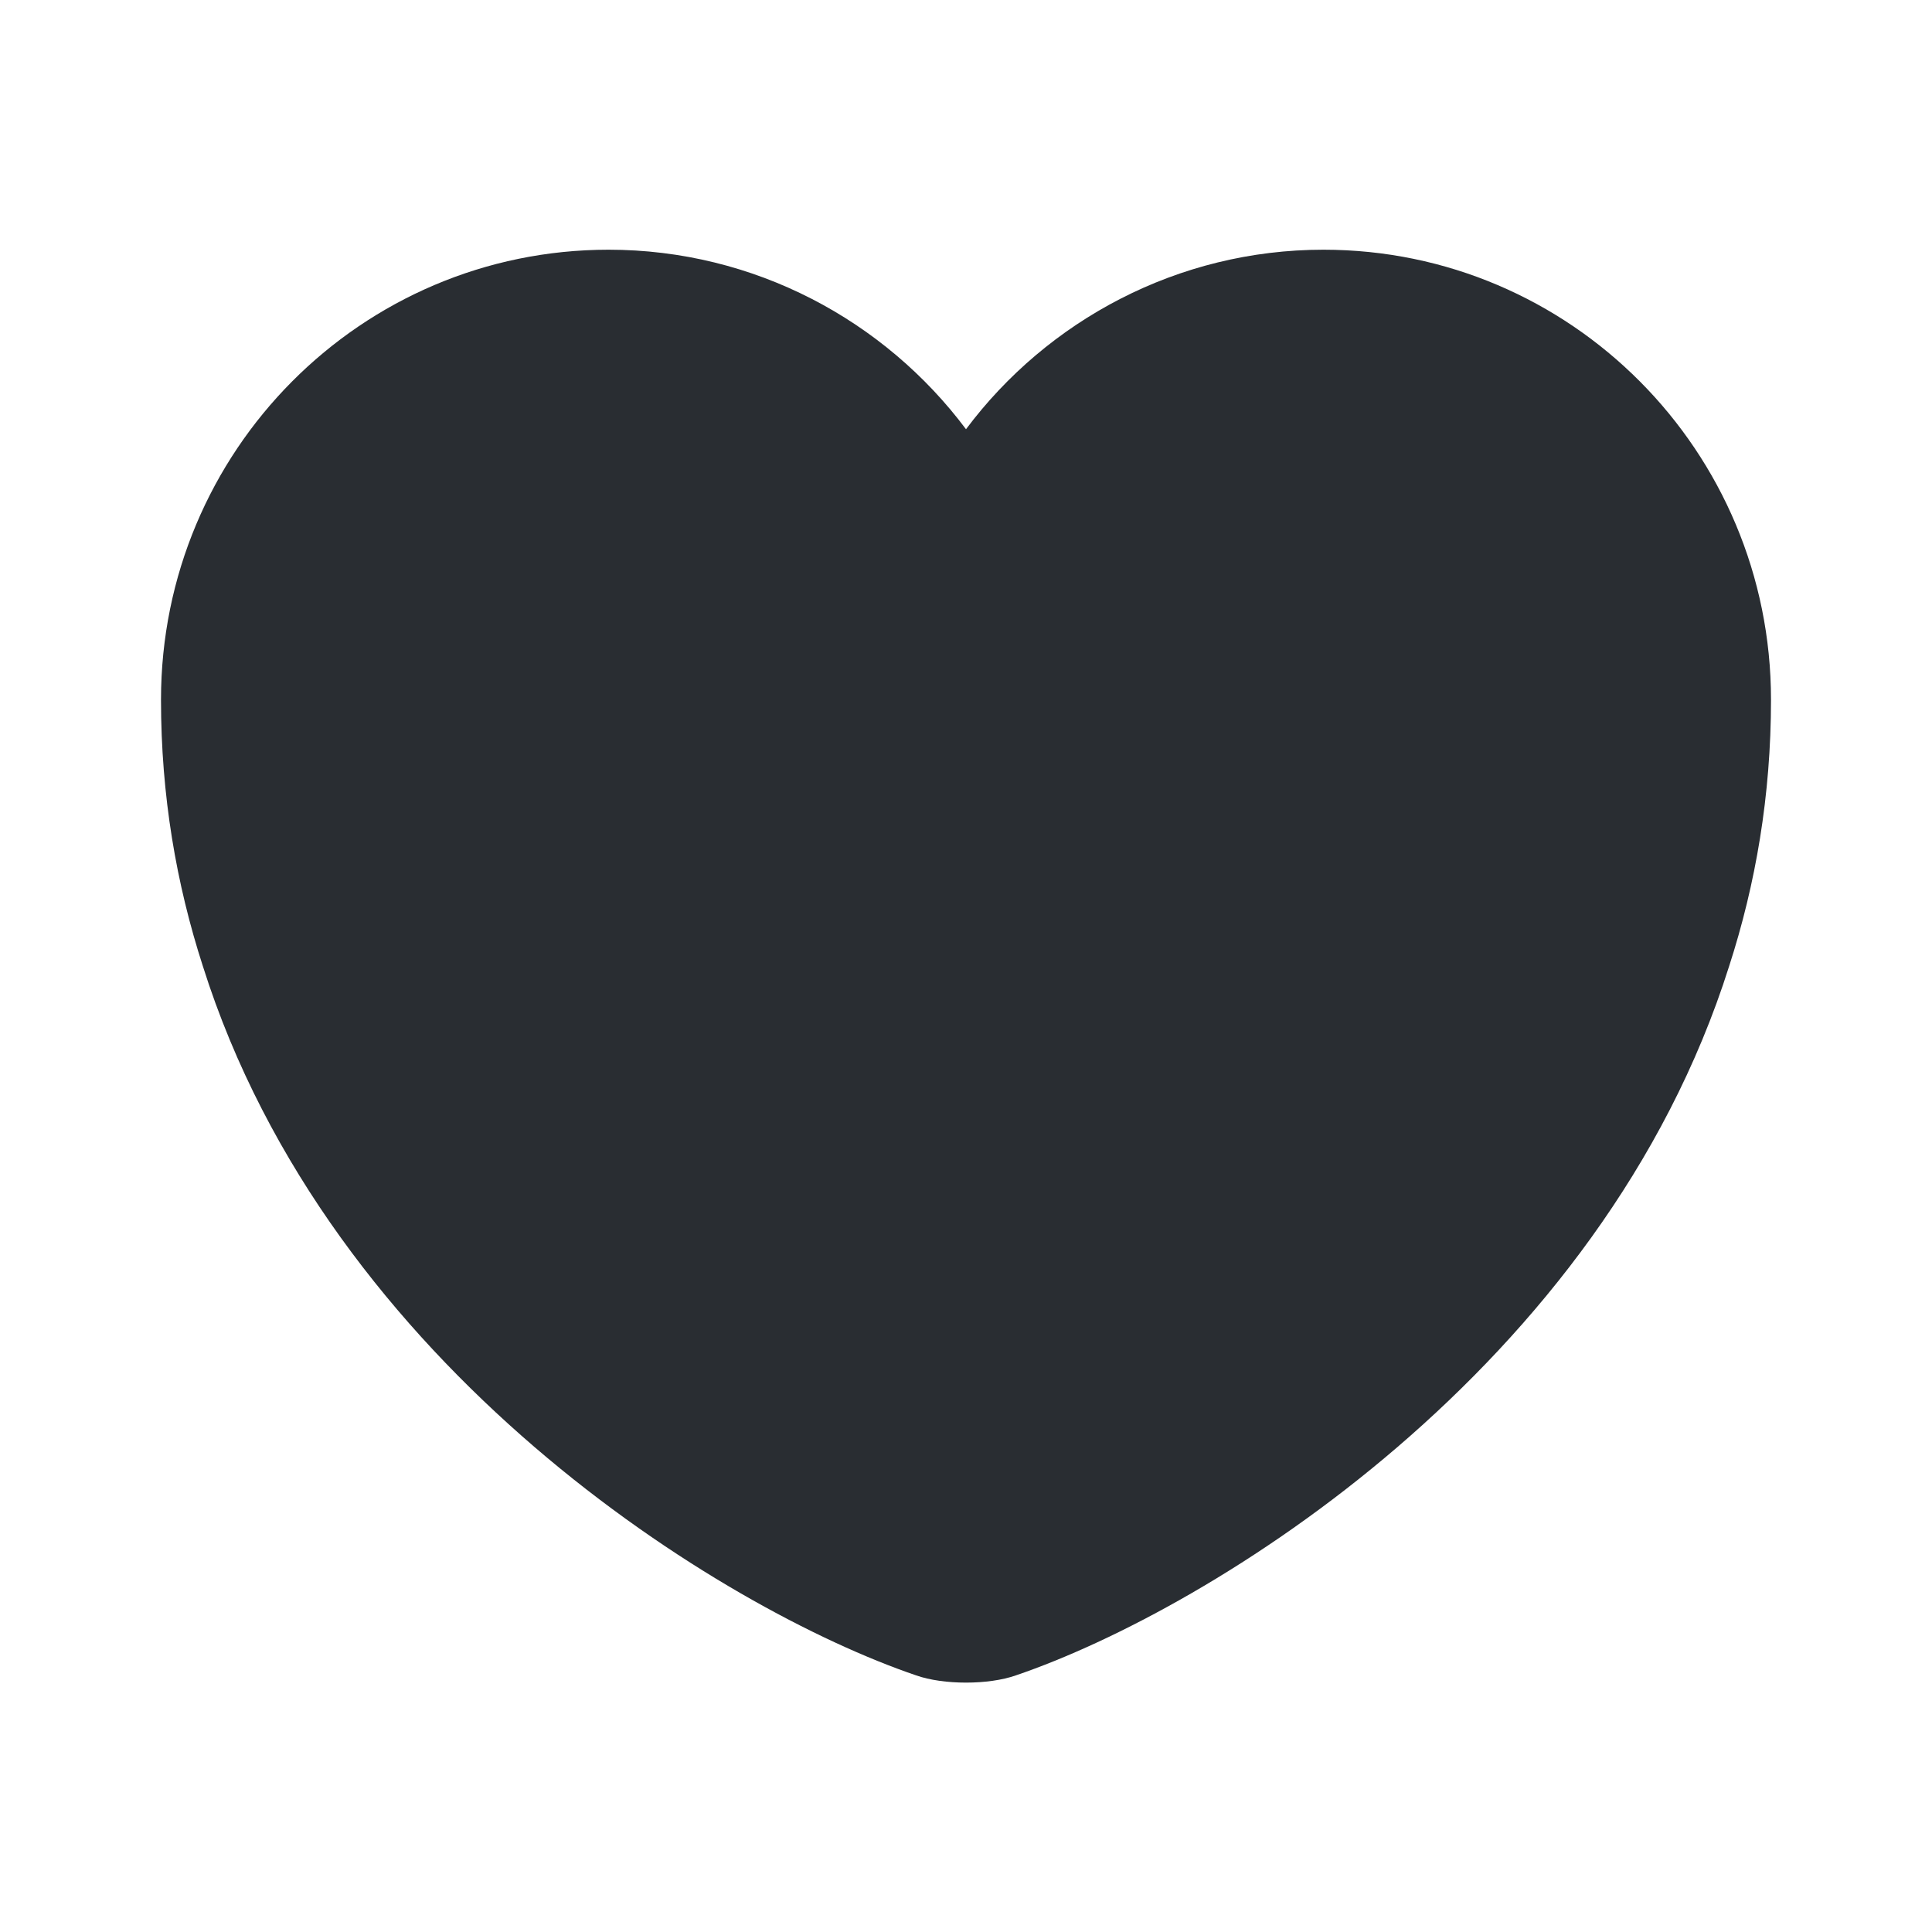
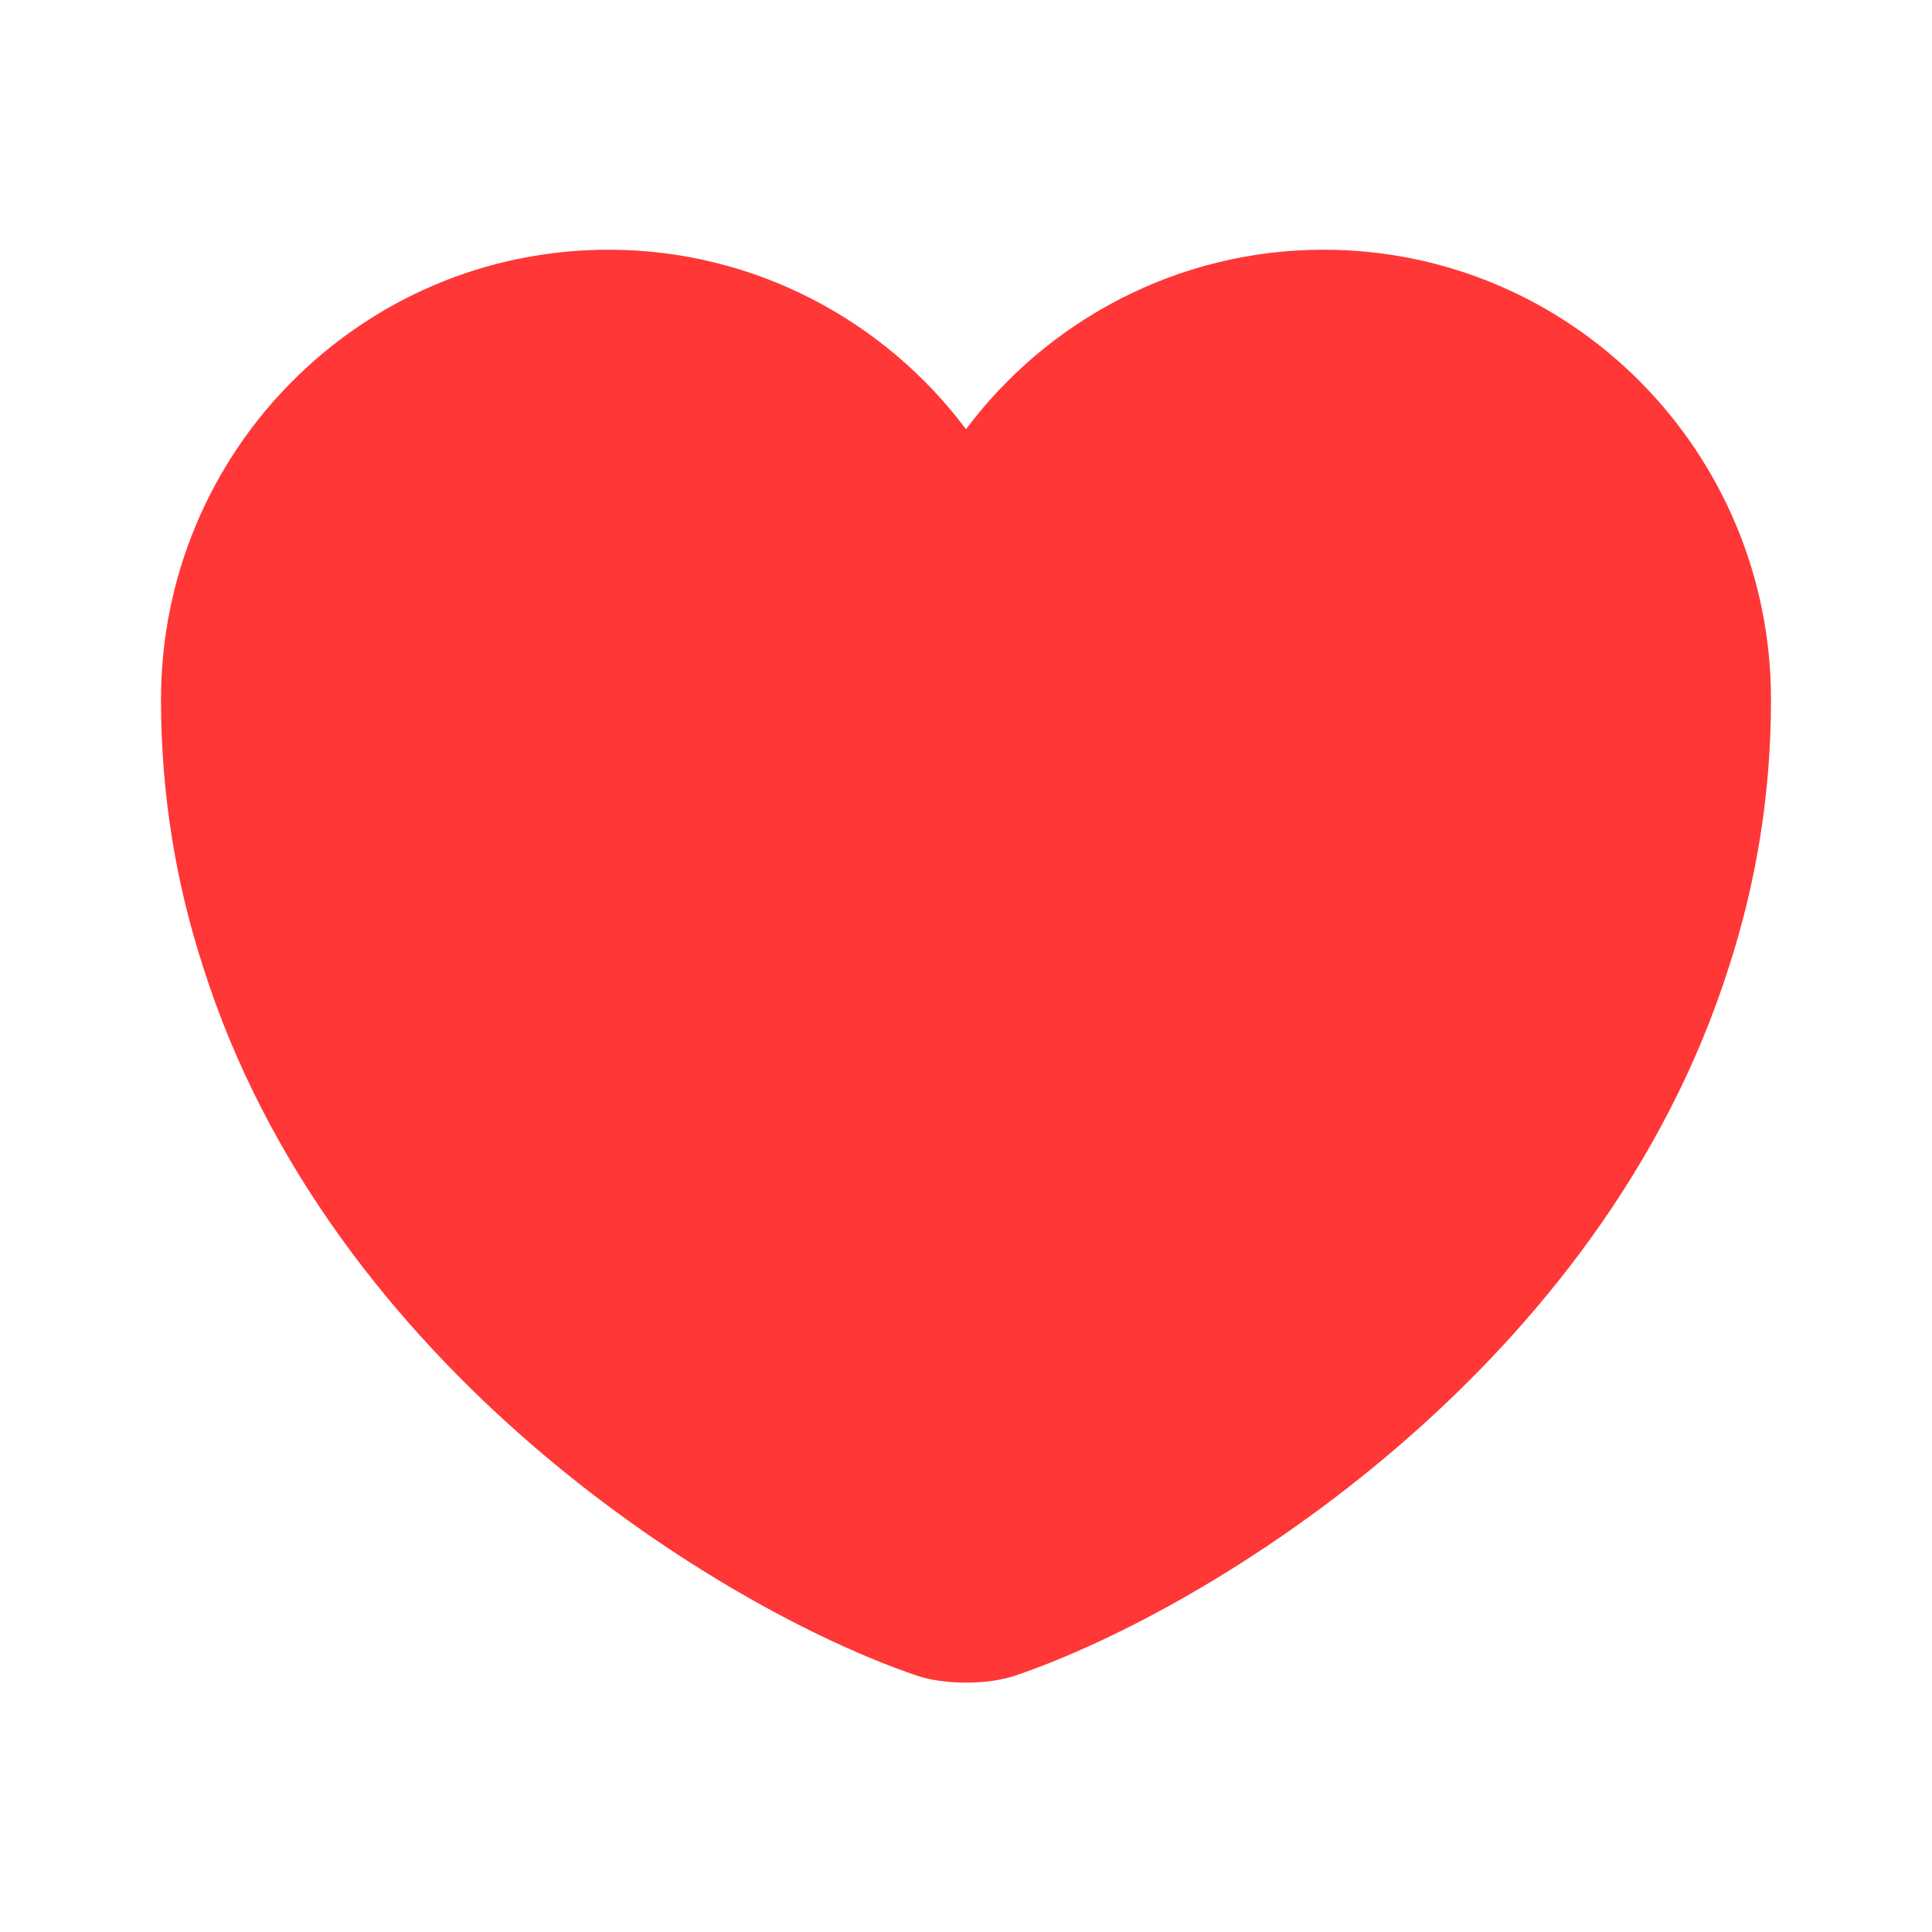
<svg xmlns="http://www.w3.org/2000/svg" width="800px" height="800px" viewBox="0 0 24 24" fill="none">
-   <path d="M16.44 3.102C14.63 3.102 13.01 3.982 12 5.332C10.99 3.982 9.37 3.102 7.56 3.102C4.49 3.102 2 5.602 2 8.692C2 9.882 2.19 10.982 2.52 12.002C4.1 17.002 8.97 19.992 11.38 20.812C11.72 20.932 12.28 20.932 12.62 20.812C15.03 19.992 19.9 17.002 21.48 12.002C21.81 10.982 22 9.882 22 8.692C22 5.602 19.51 3.102 16.44 3.102Z" fill="#292D32" />
+   <path d="M16.44 3.102C14.63 3.102 13.01 3.982 12 5.332C10.99 3.982 9.37 3.102 7.56 3.102C4.49 3.102 2 5.602 2 8.692C2 9.882 2.19 10.982 2.52 12.002C4.1 17.002 8.97 19.992 11.38 20.812C11.72 20.932 12.28 20.932 12.62 20.812C15.03 19.992 19.9 17.002 21.48 12.002C21.81 10.982 22 9.882 22 8.692C22 5.602 19.51 3.102 16.44 3.102Z" fill="#FF3737" />
</svg>
